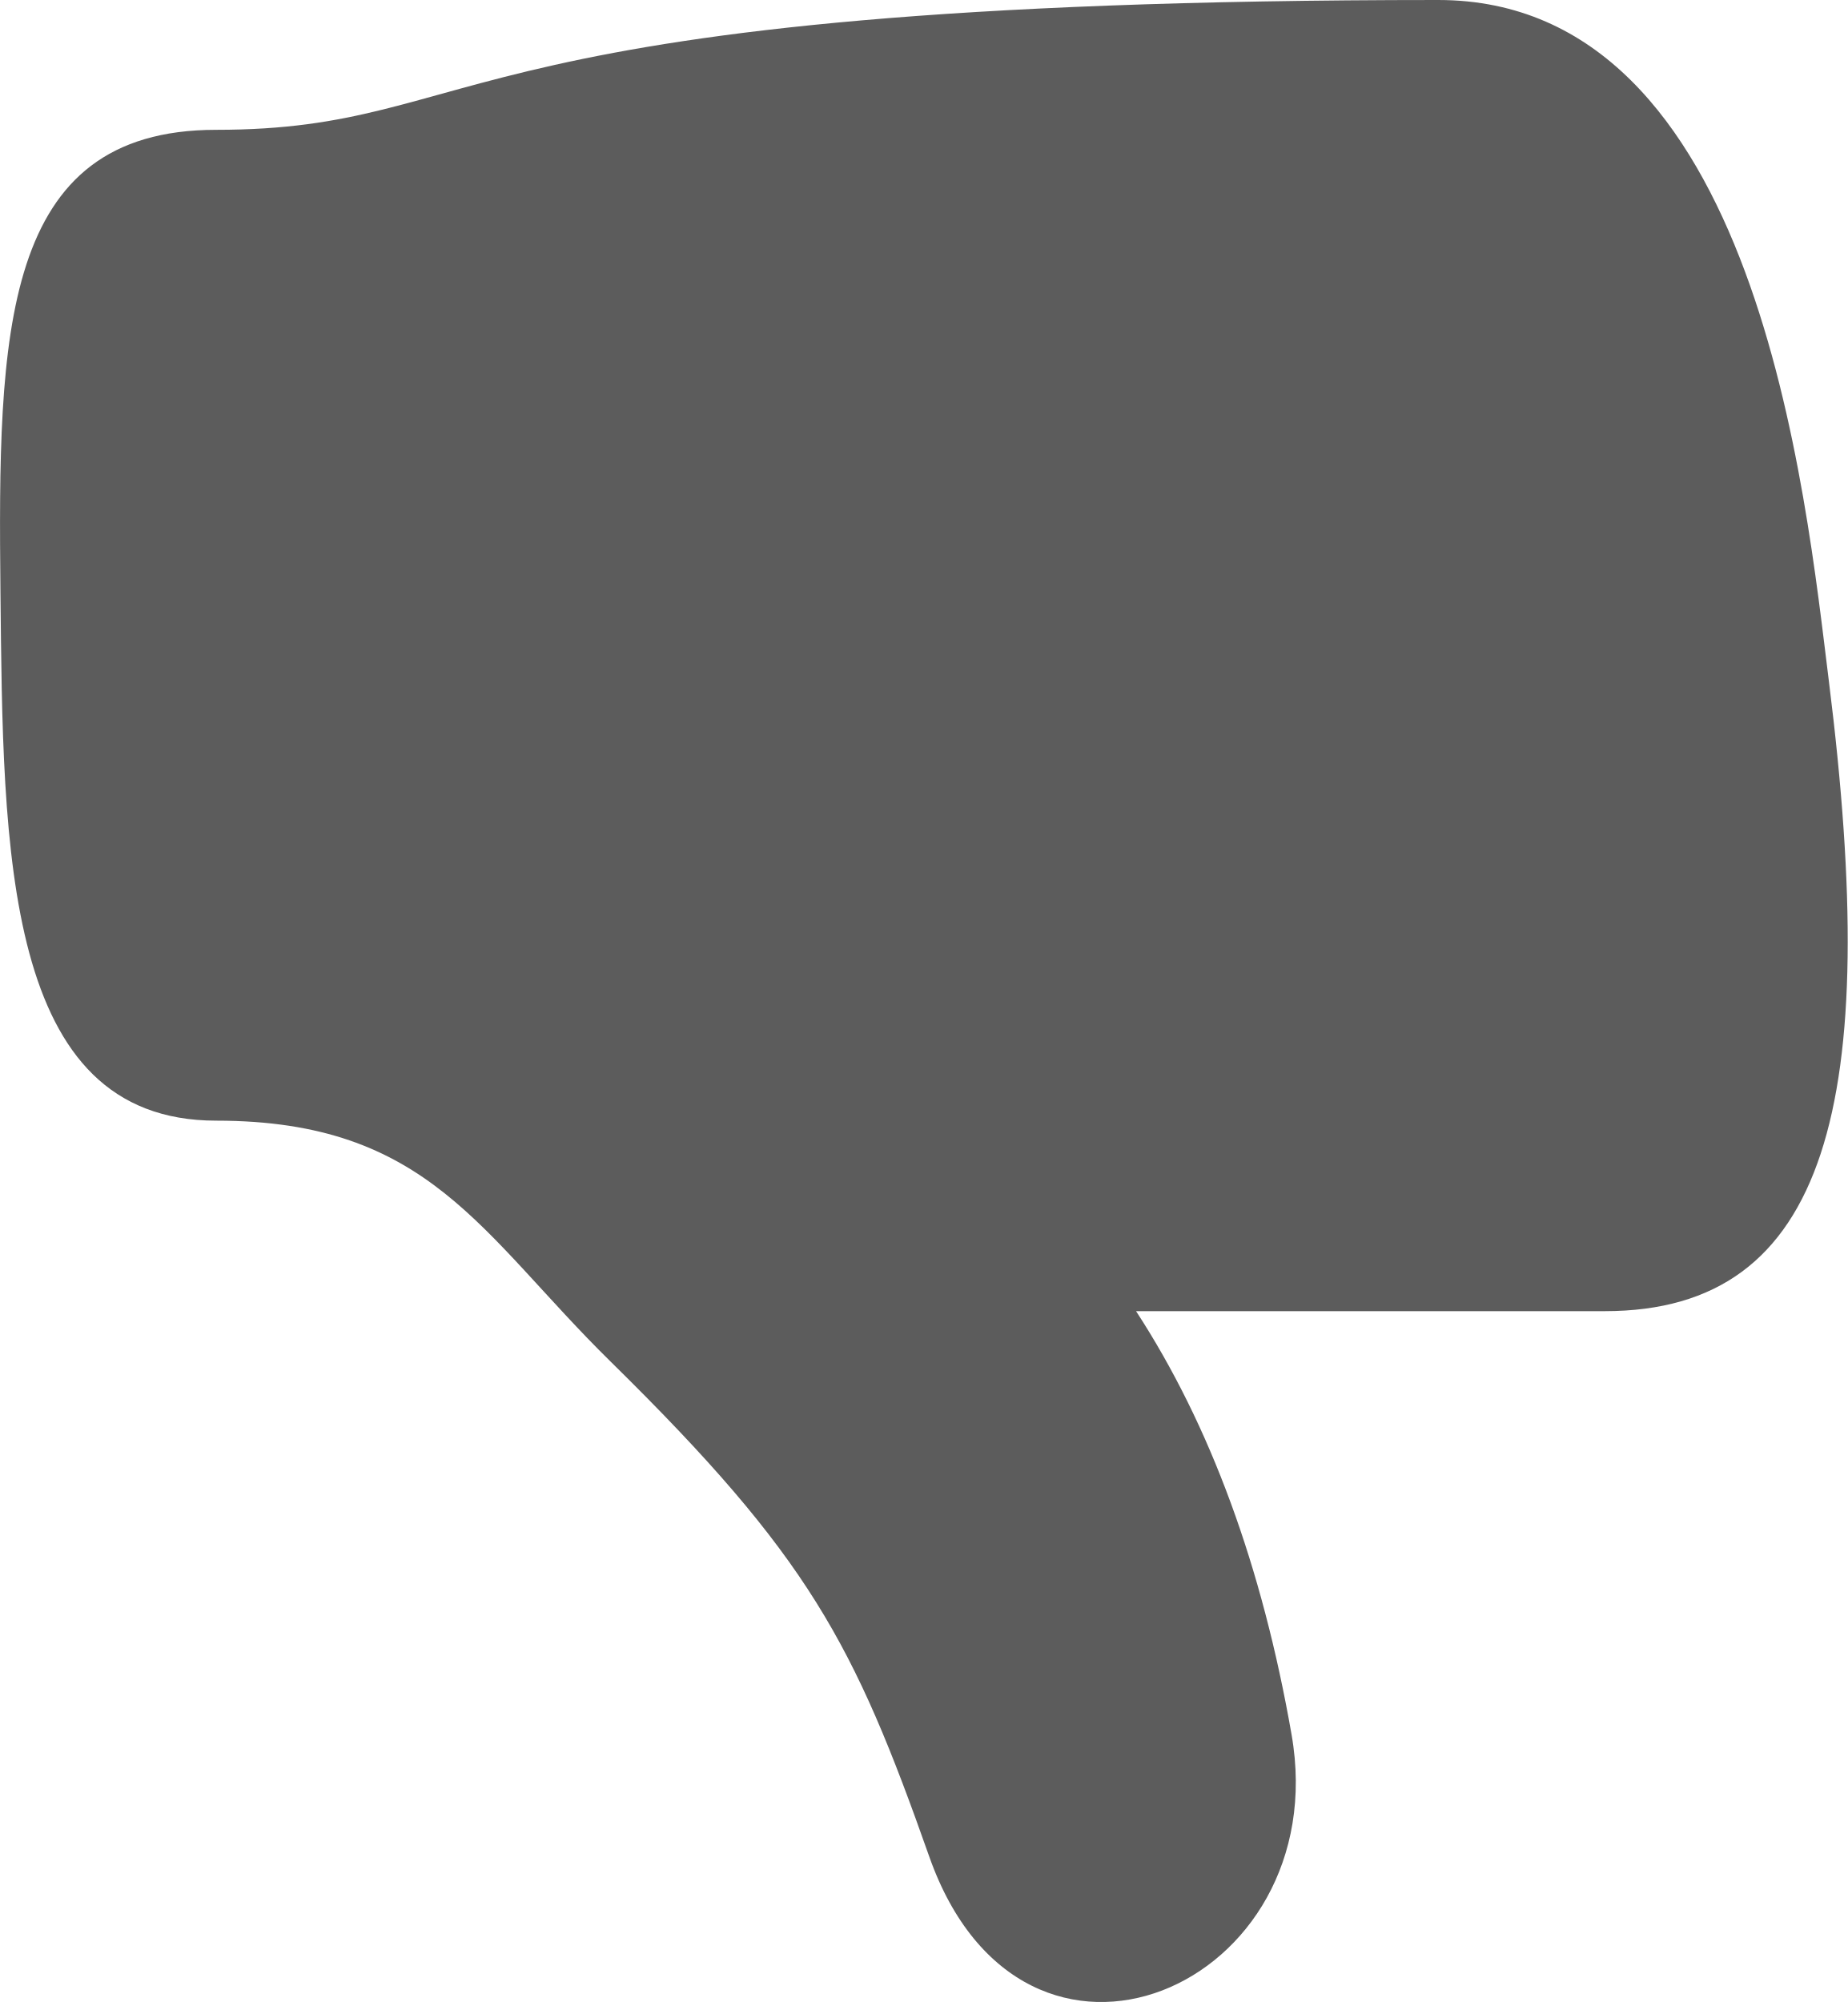
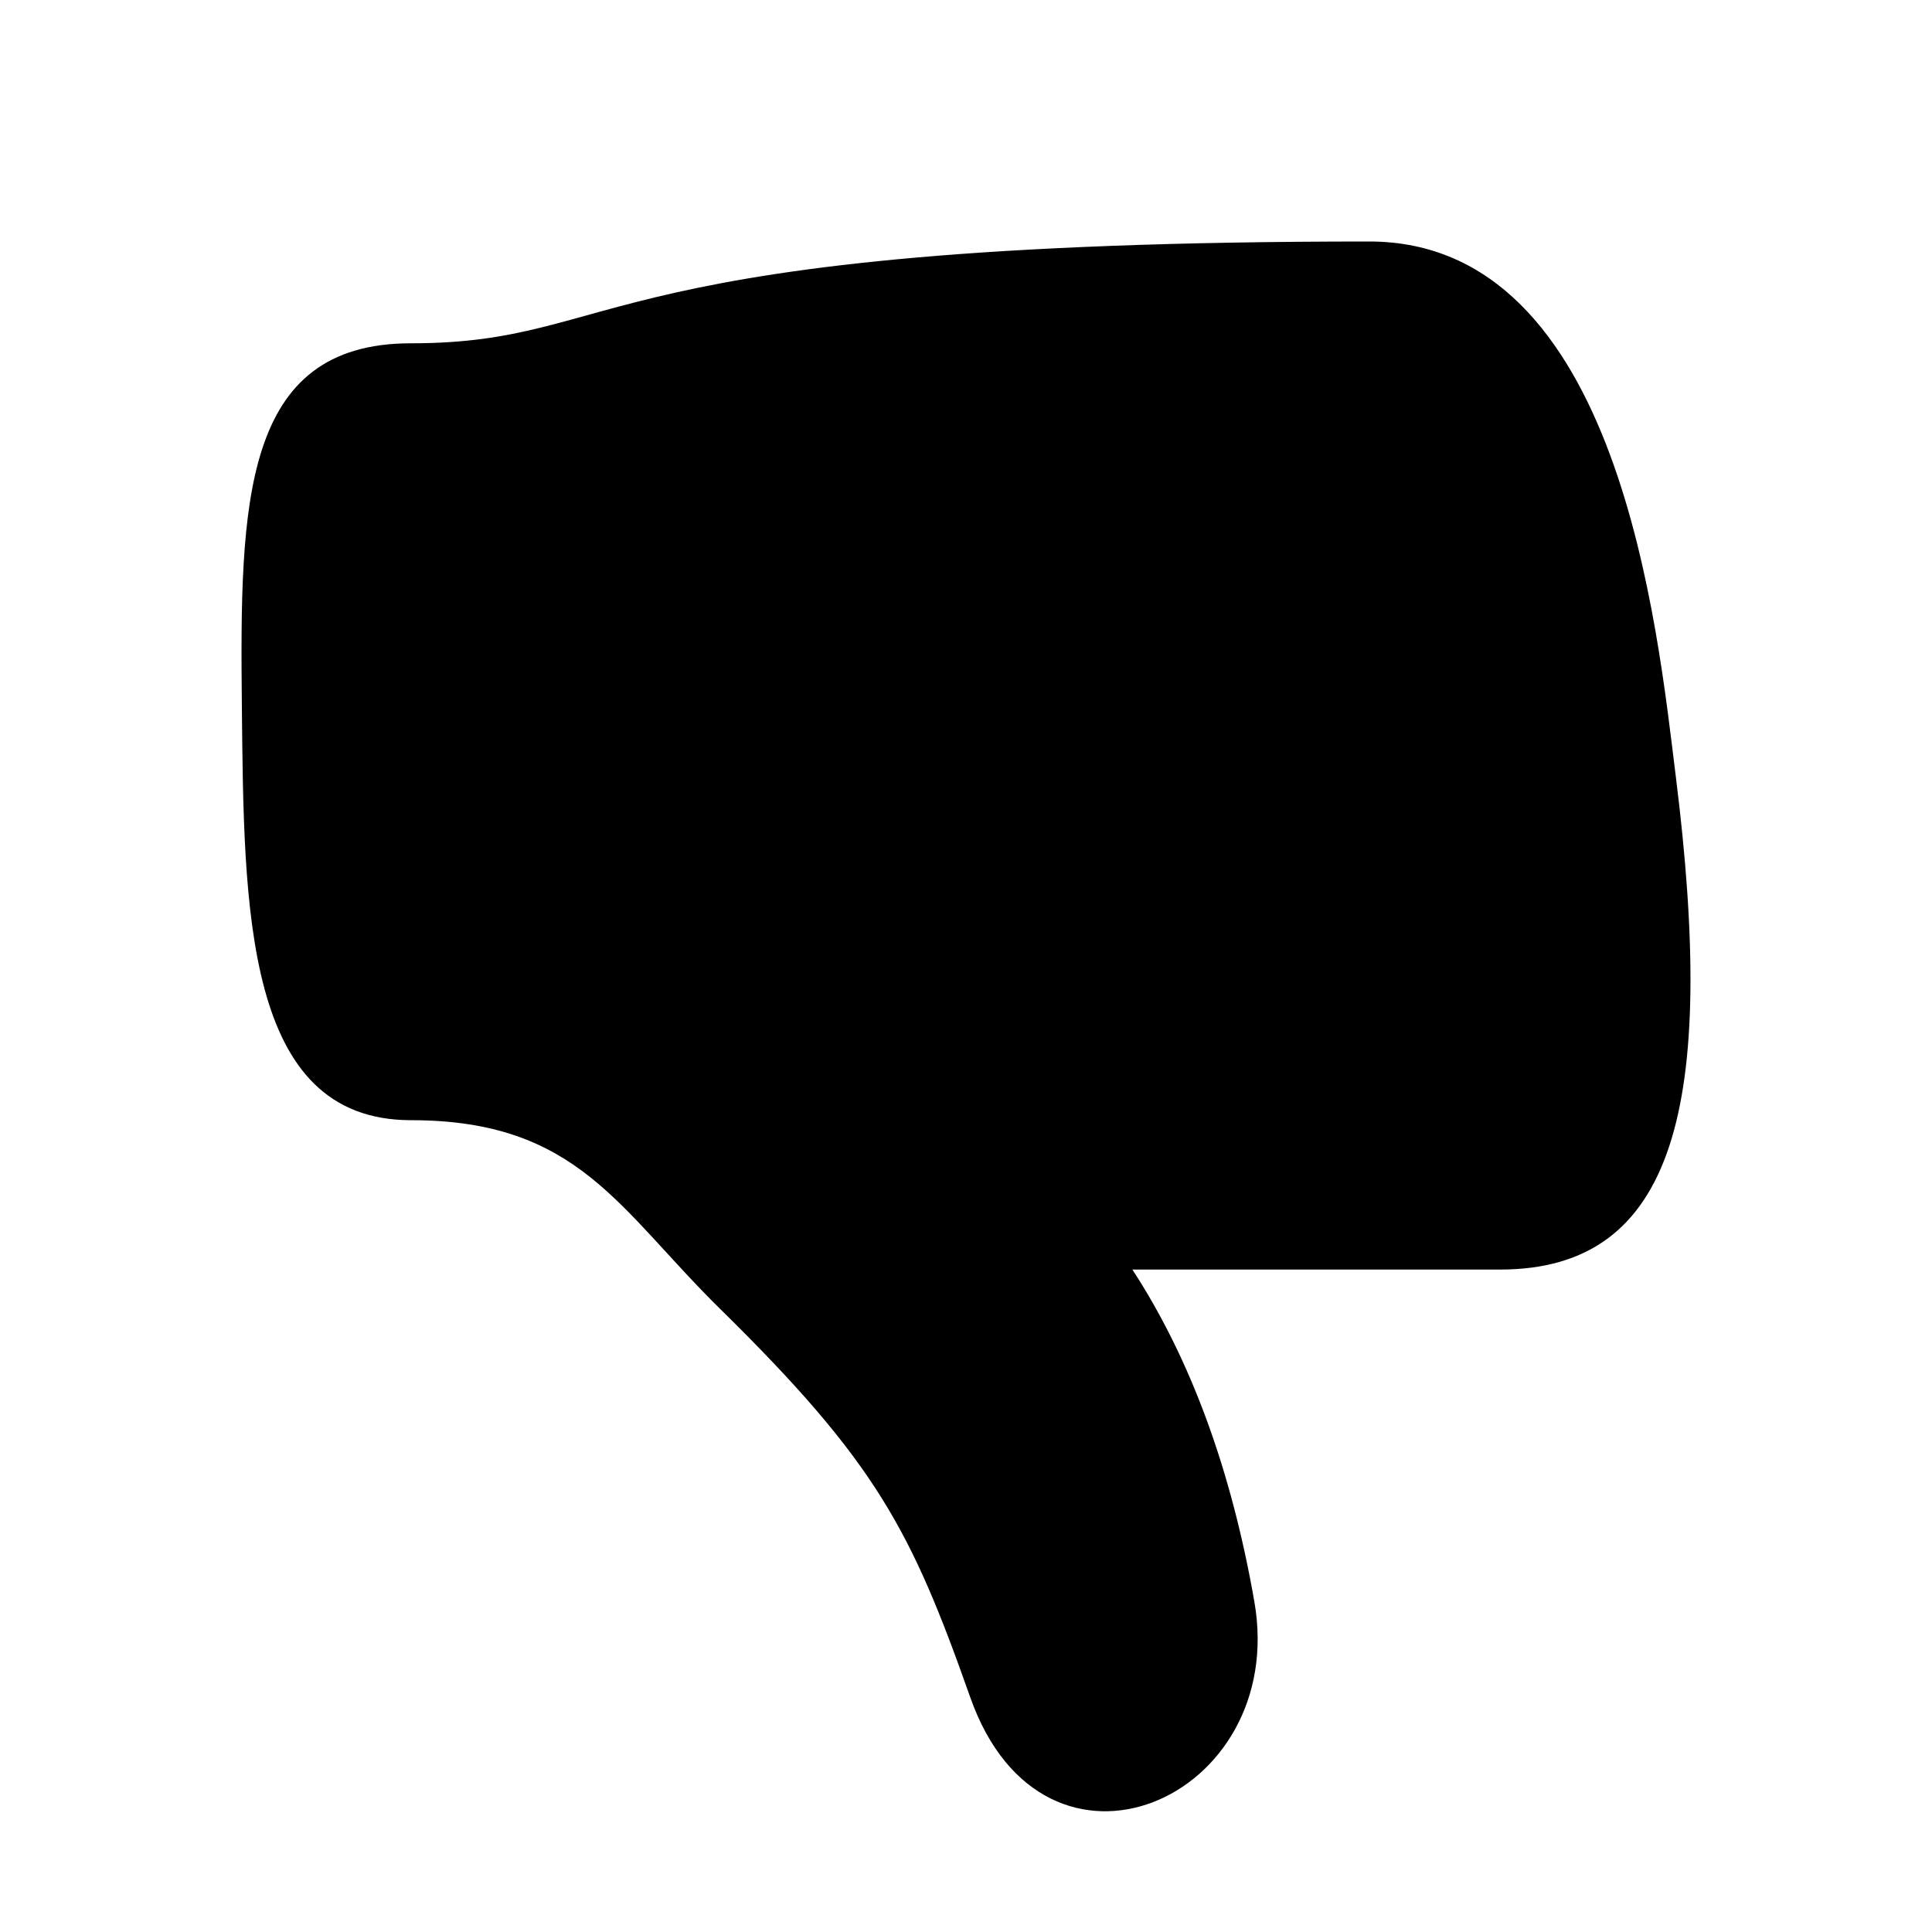
- <svg xmlns="http://www.w3.org/2000/svg" width="12" height="13" viewBox="0 0 12 13">
-   <path fill="#5C5C5C" fill-rule="evenodd" d="M6.035 12.056c-.488-1.383-.779-1.946-2.069-3.214-.845-.83-1.178-1.565-2.562-1.565S.02 5.523.003 3.847c-.017-1.676 0-3.004 1.4-3.004C3.204.843 2.822 0 9.34 0c2.078 0 2.387 3.22 2.538 4.428.341 2.724 0 4.086-1.456 4.086H7.378c.482.74.819 1.657 1.01 2.75.286 1.638-1.741 2.527-2.353.792z" />
+ <svg xmlns="http://www.w3.org/2000/svg" width="16" height="16" viewBox="0 0 16 16">
+   <path fill="currentColor" fill-rule="evenodd" d="M8.035 14.056c-.488-1.383-.779-1.946-2.069-3.214-.845-.83-1.178-1.565-2.562-1.565S2.02 7.523 2.003 5.847c-.017-1.676 0-3.004 1.4-3.004 1.8 0 1.418-.843 7.937-.843 2.078 0 2.387 3.22 2.538 4.428.341 2.724 0 4.086-1.456 4.086H9.378c.482.74.819 1.657 1.01 2.75.286 1.638-1.741 2.527-2.353.792z" />
</svg>
